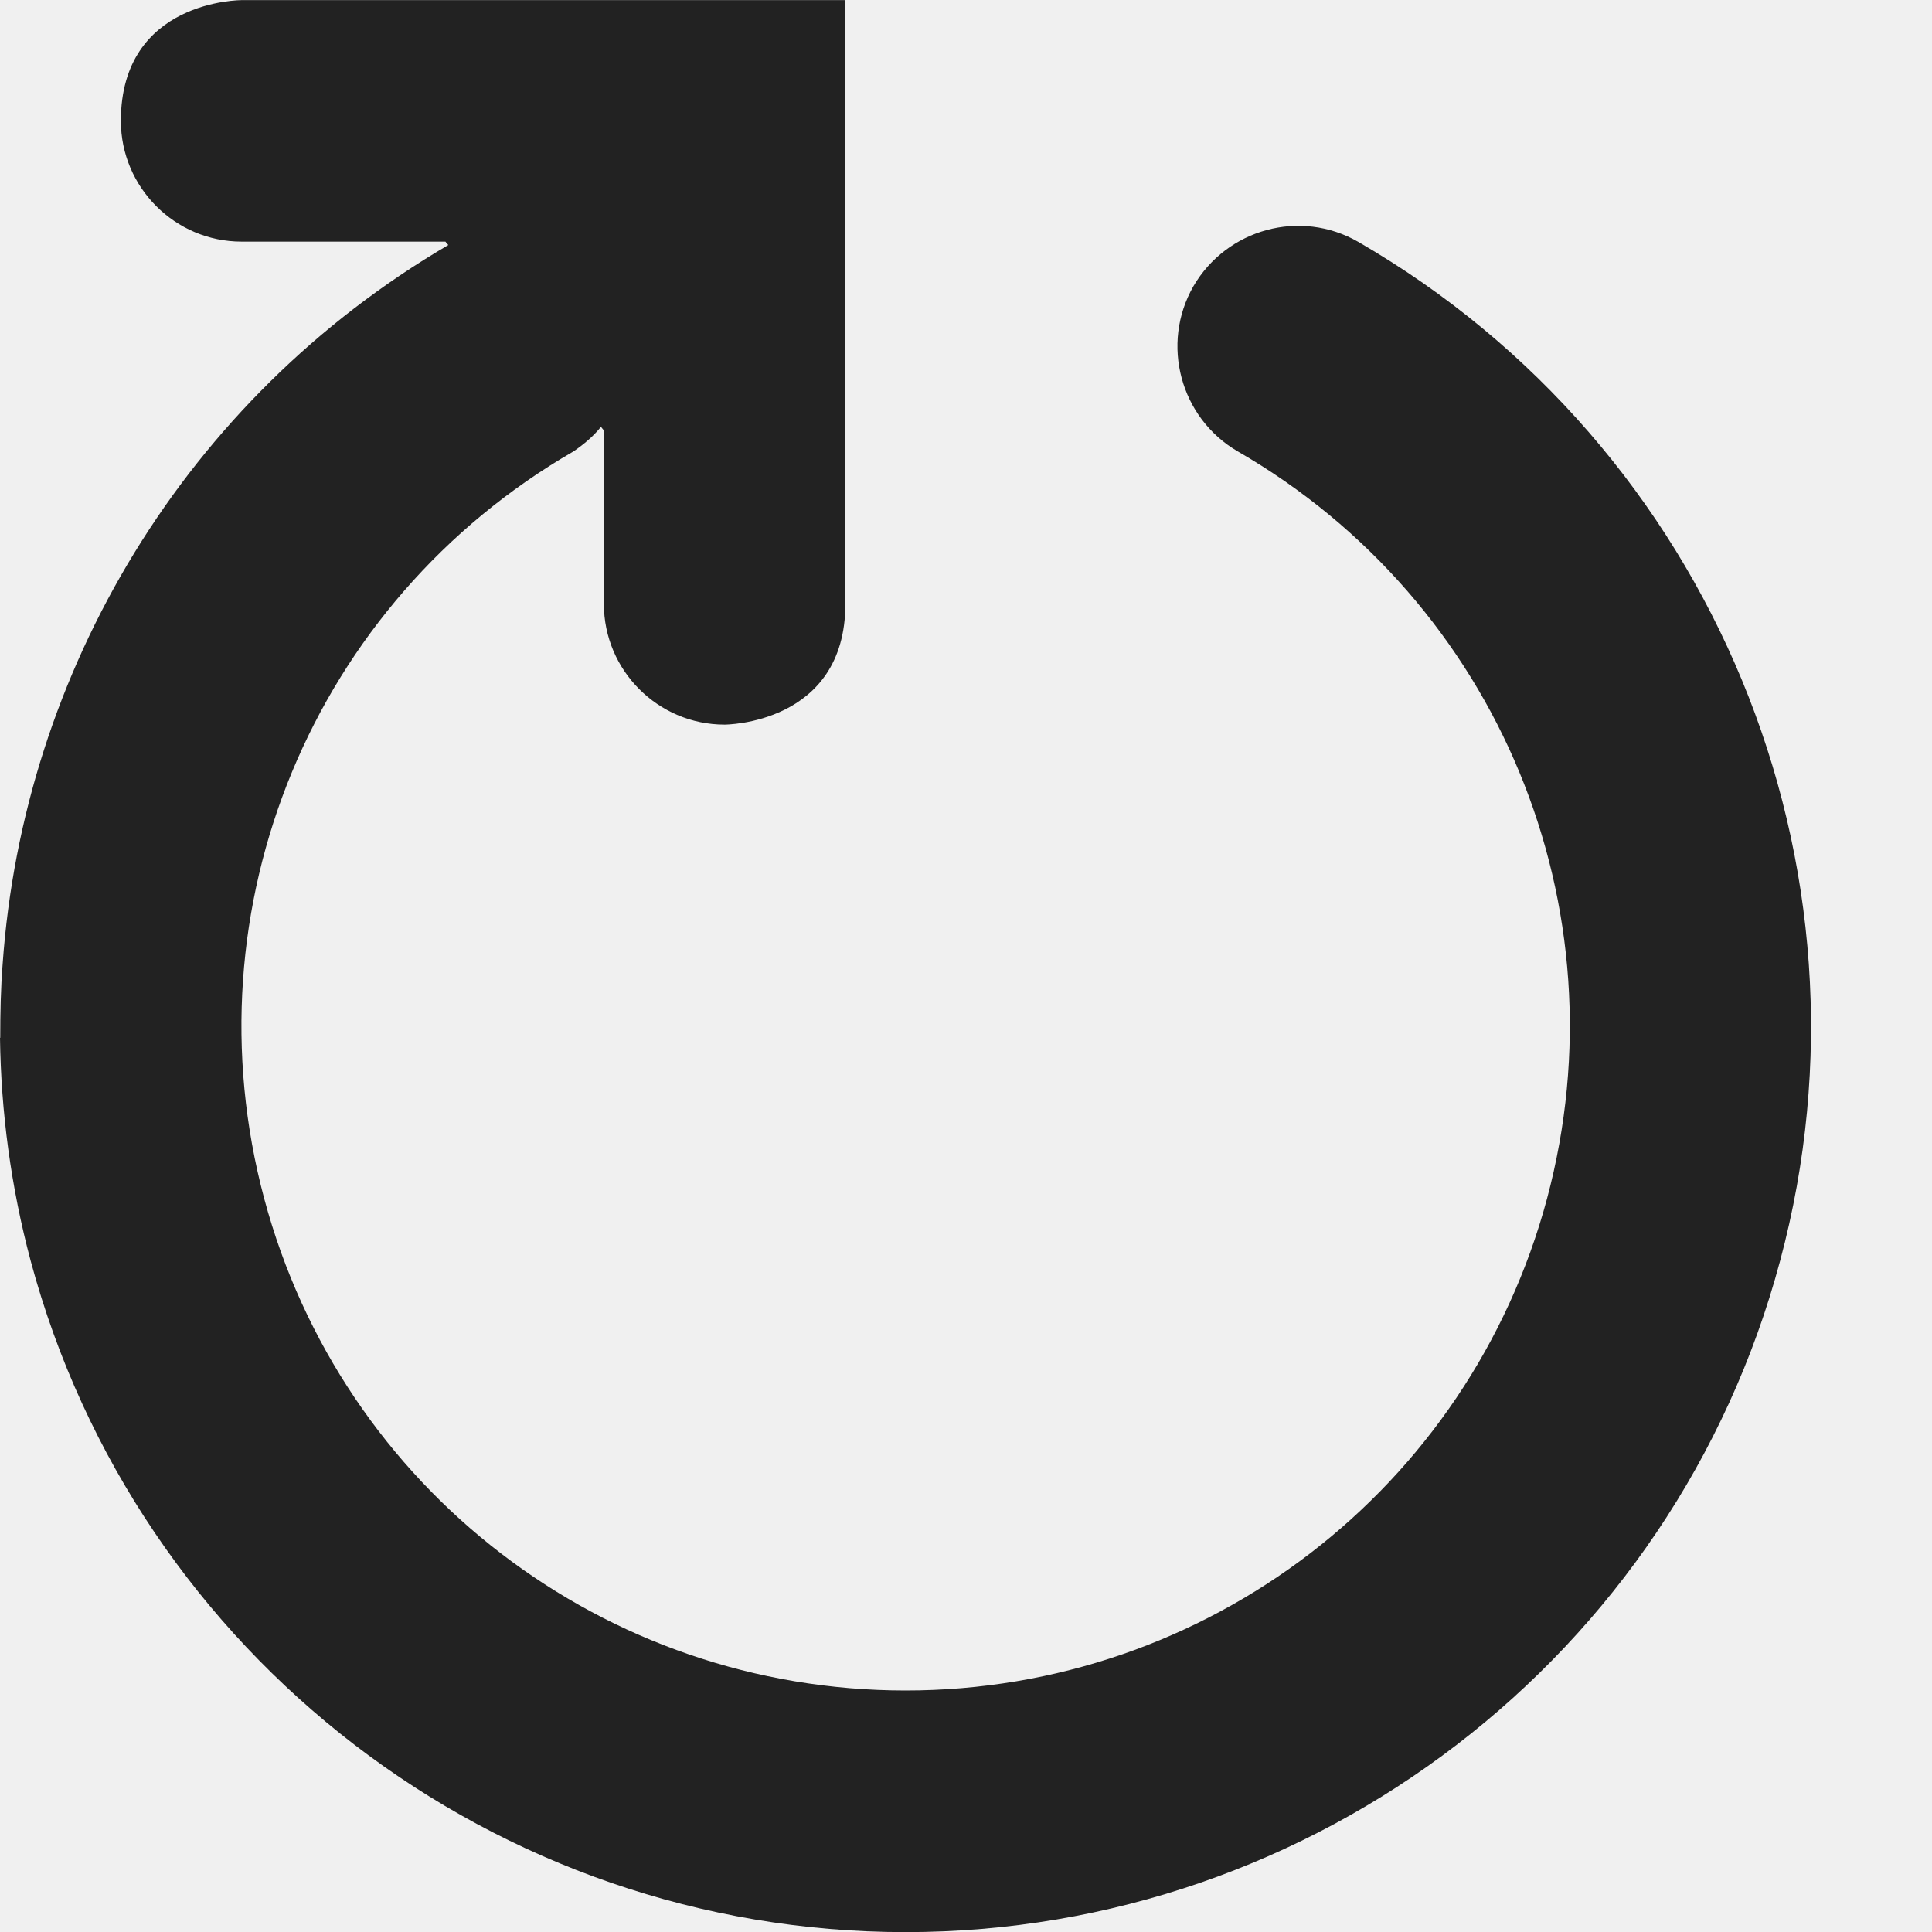
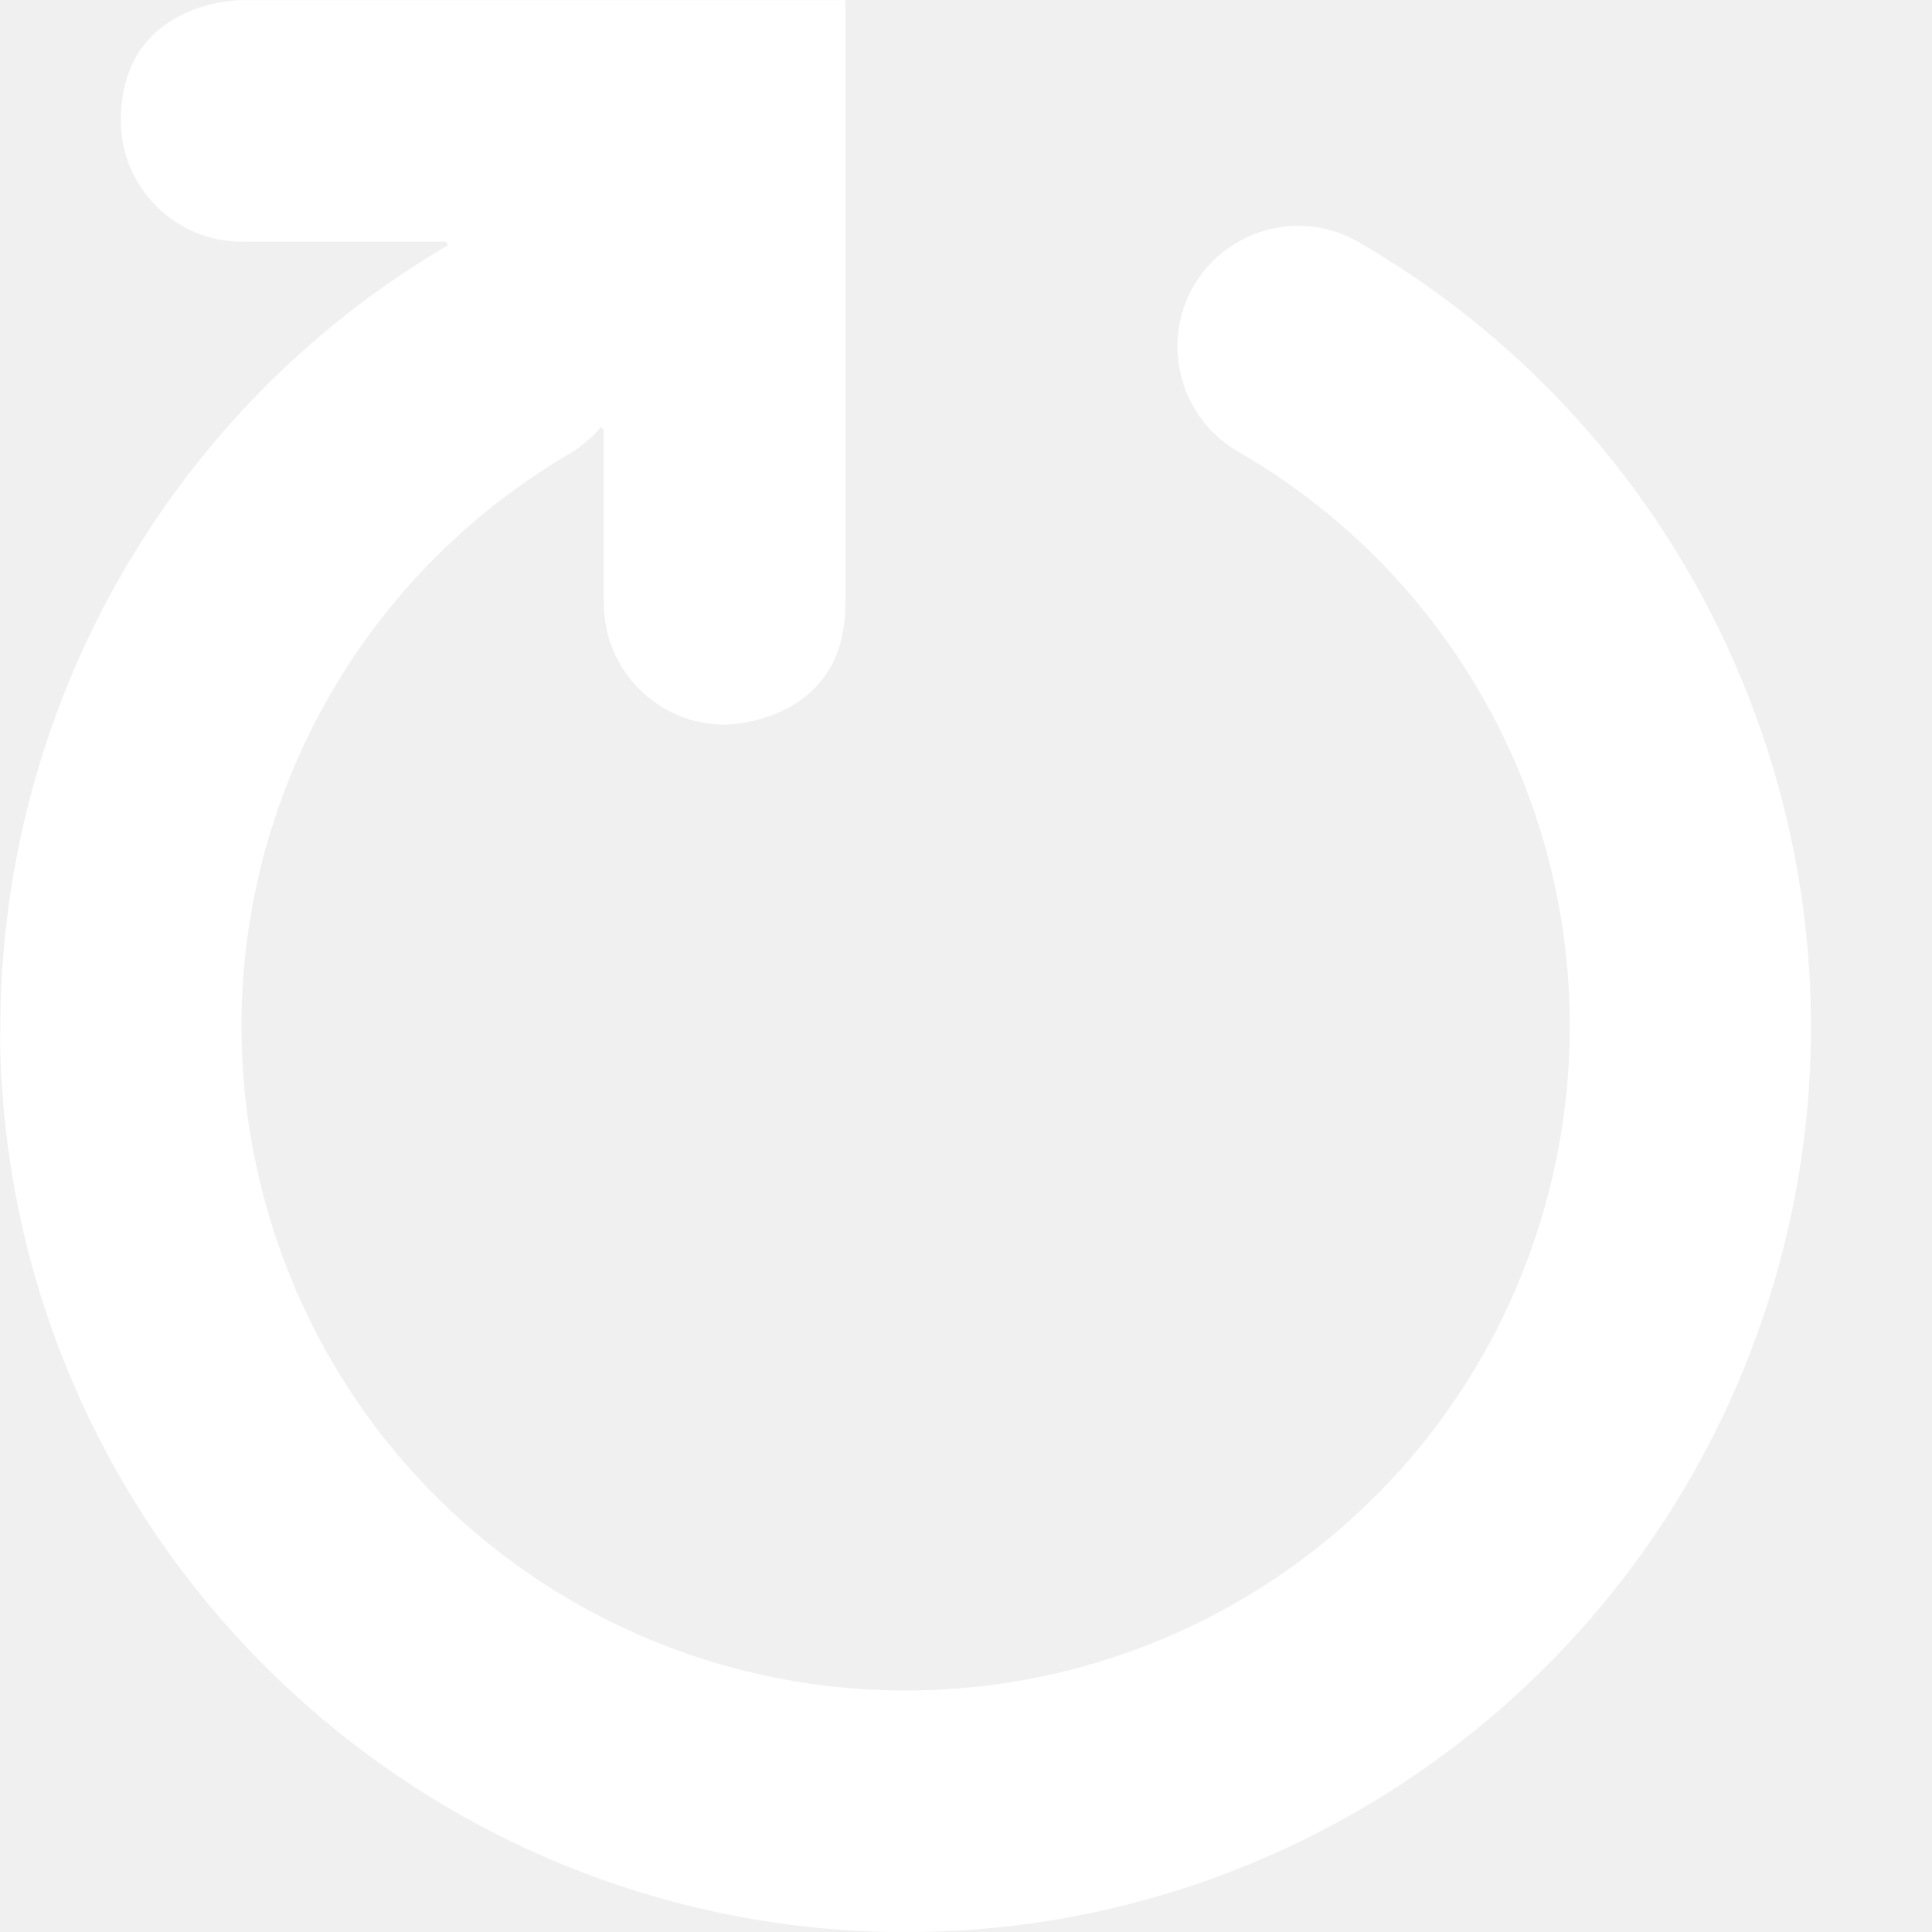
<svg xmlns="http://www.w3.org/2000/svg" height="16px" viewBox="0 0 16 16" width="16px">
-   <path d="m 0 8.594 c 0.008 0.613 0.09 1.234 0.254 1.848 c 0.879 3.273 3.855 5.559 7.246 5.559 s 6.367 -2.285 7.242 -5.559 c 0.879 -3.273 -0.559 -6.742 -3.492 -8.438 c -0.48 -0.277 -1.09 -0.109 -1.367 0.367 c -0.273 0.477 -0.109 1.09 0.367 1.367 c 2.16 1.246 3.207 3.777 2.562 6.188 c -0.645 2.406 -2.82 4.074 -5.312 4.074 c -2.496 0 -4.668 -1.668 -5.312 -4.074 c -0.645 -2.41 0.402 -4.941 2.562 -6.188 c 0.086 -0.059 0.164 -0.125 0.227 -0.203 l 0.016 0.02 l 0.008 0.008 v 1.438 c 0 0.551 0.449 1 1 1 c 0 0 1 0 1 -1 v -5 h -5 s -1 -0.004 -1 1 c 0 0.551 0.449 1 1 1 h 1.688 l 0.012 0.016 l 0.012 0.012 c -2.18 1.277 -3.52 3.531 -3.691 5.953 c -0.016 0.203 -0.02 0.406 -0.02 0.613 z m 0 0" fill="#222222" />
+   <path d="m 0 8.594 c 0.008 0.613 0.09 1.234 0.254 1.848 c 0.879 3.273 3.855 5.559 7.246 5.559 s 6.367 -2.285 7.242 -5.559 c 0.879 -3.273 -0.559 -6.742 -3.492 -8.438 c -0.48 -0.277 -1.09 -0.109 -1.367 0.367 c -0.273 0.477 -0.109 1.09 0.367 1.367 c 2.16 1.246 3.207 3.777 2.562 6.188 c -0.645 2.406 -2.82 4.074 -5.312 4.074 c -2.496 0 -4.668 -1.668 -5.312 -4.074 c -0.645 -2.41 0.402 -4.941 2.562 -6.188 c 0.086 -0.059 0.164 -0.125 0.227 -0.203 l 0.016 0.02 l 0.008 0.008 v 1.438 c 0 0.551 0.449 1 1 1 c 0 0 1 0 1 -1 v -5 h -5 s -1 -0.004 -1 1 c 0 0.551 0.449 1 1 1 h 1.688 l 0.012 0.016 l 0.012 0.012 c -2.18 1.277 -3.52 3.531 -3.691 5.953 c -0.016 0.203 -0.02 0.406 -0.02 0.613 z m 0 0" fill="#ffffff" />
</svg>
